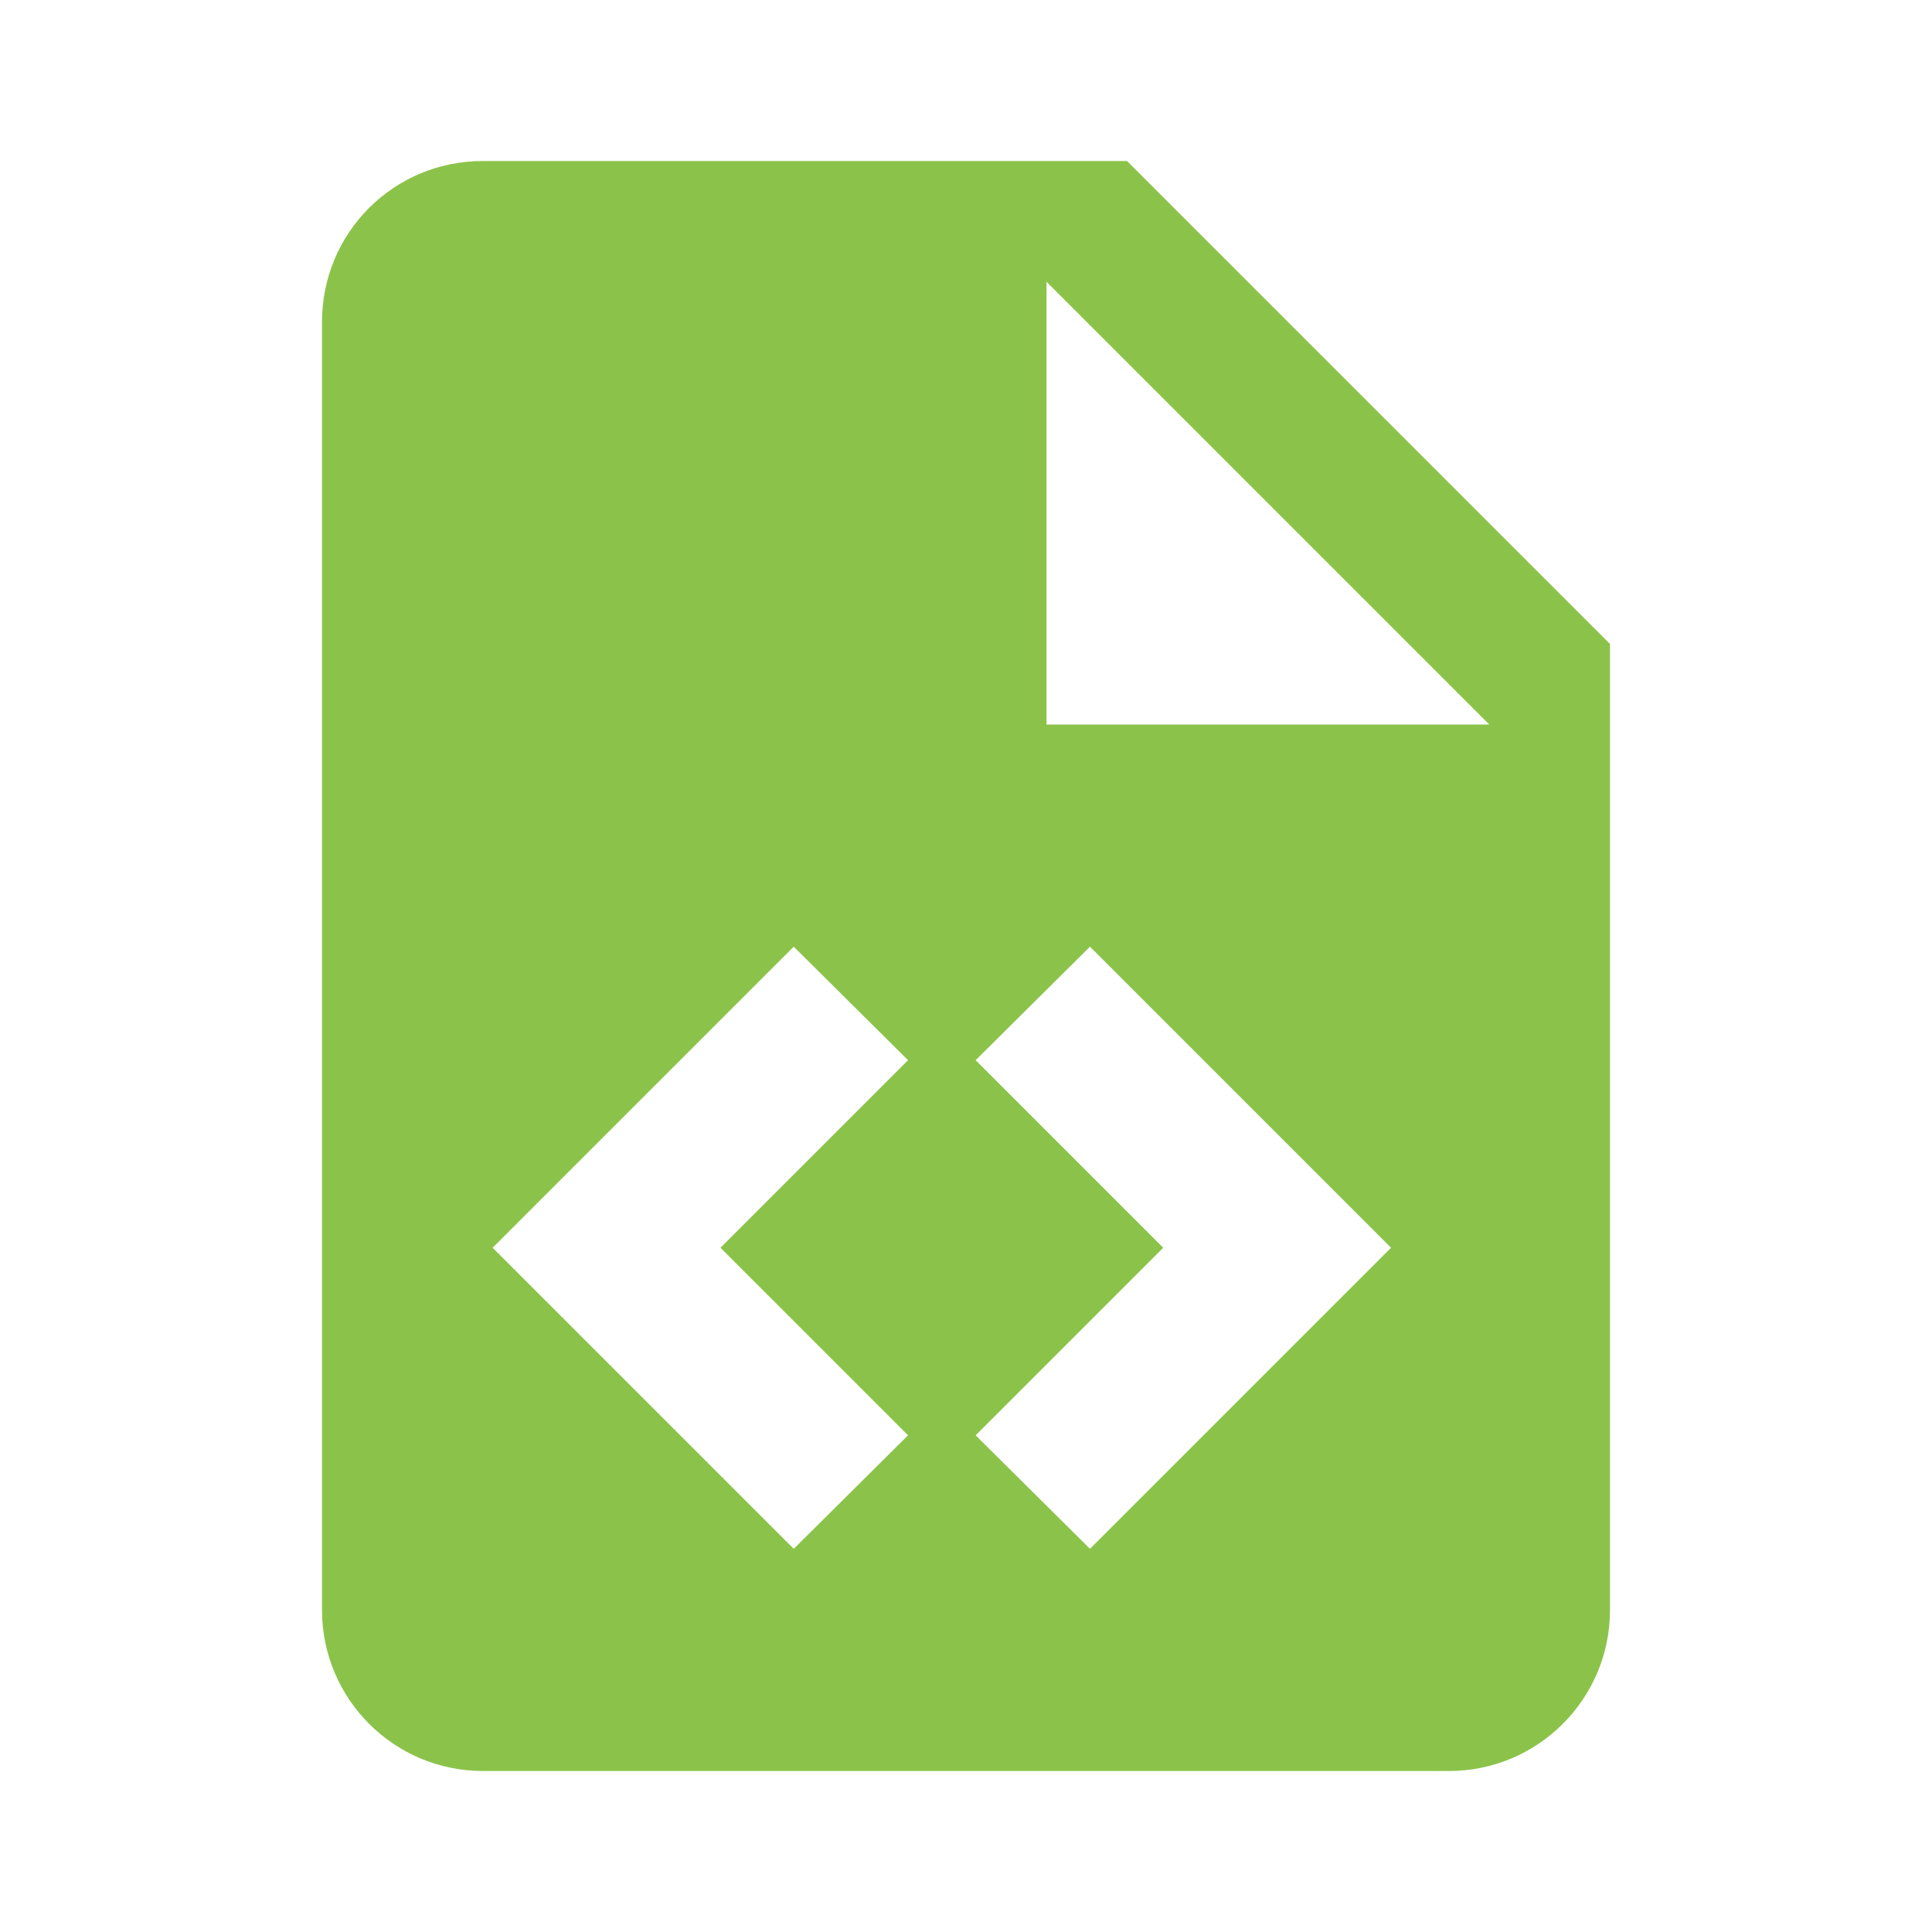
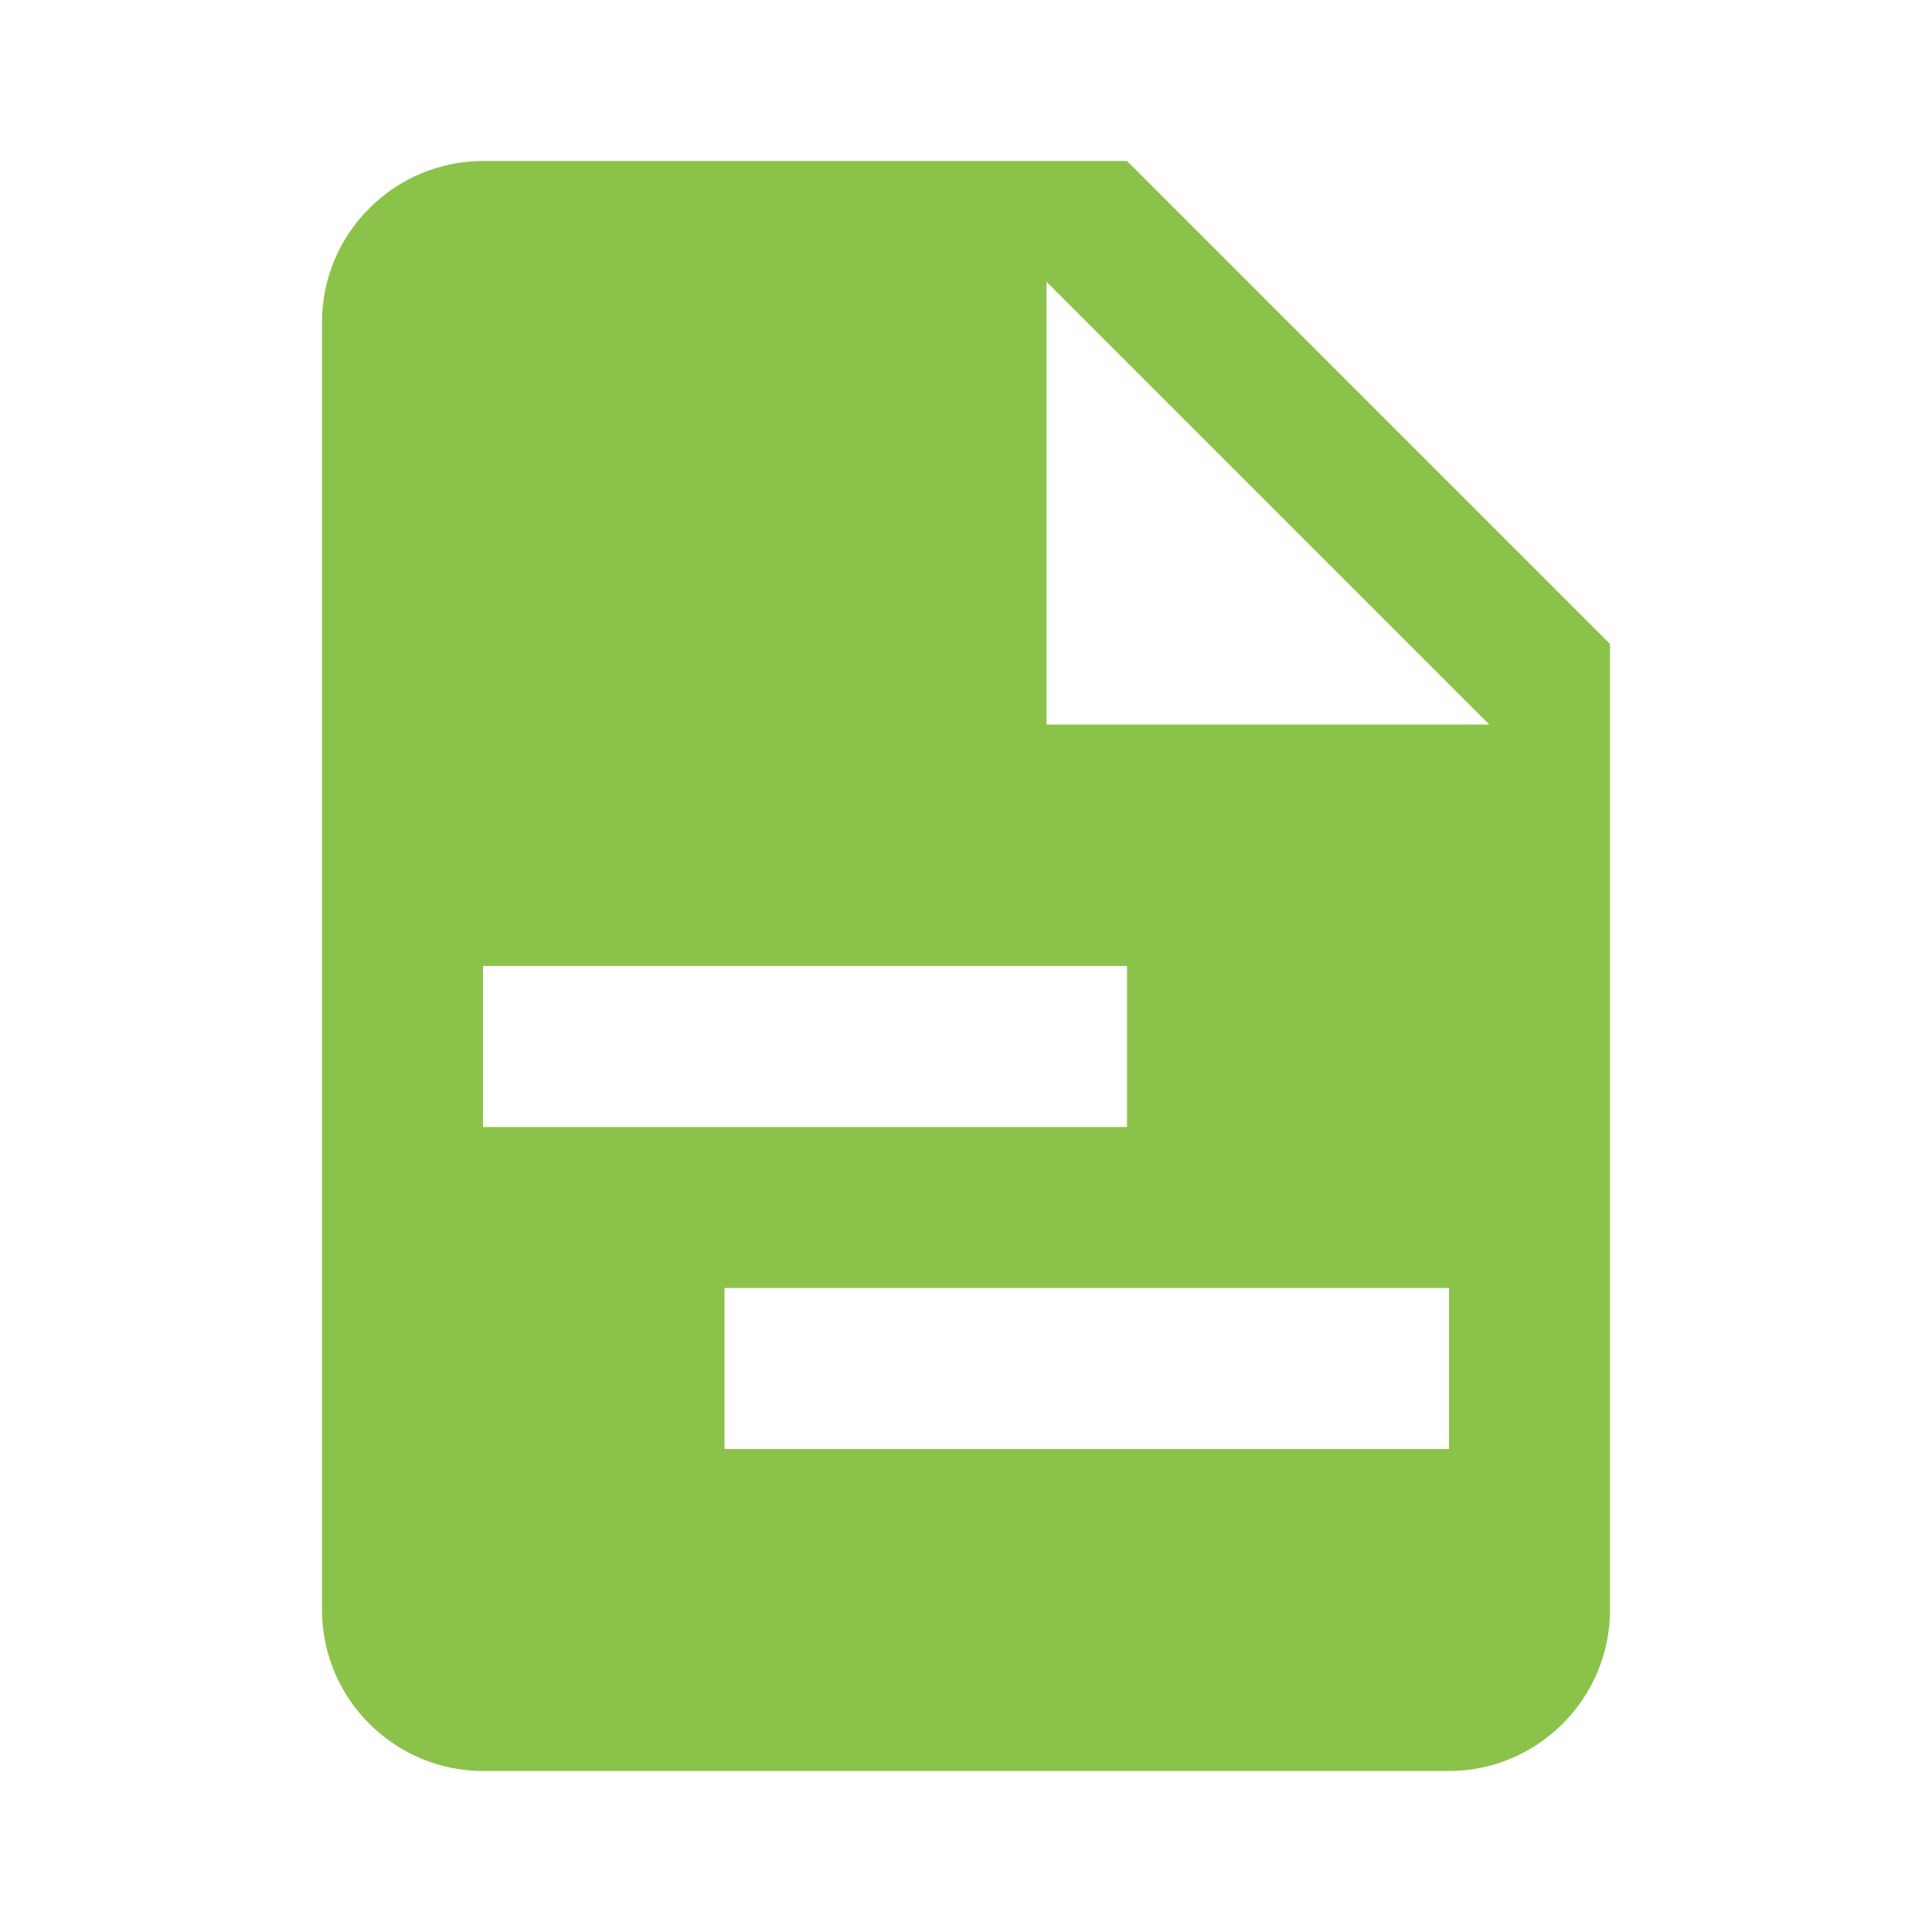
- <svg xmlns="http://www.w3.org/2000/svg" width="24" height="24" version="1.1" viewBox="0 0 24 24">
-   <path d="m13 9h5.5l-5.5-5.5v5.5m-7-7h8l6 6v12a2 2 0 0 1 -2 2h-12c-1.11 0-2-0.9-2-2v-16c0-1.11 0.89-2 2-2m0.12 13.5l3.74 3.74 1.42-1.41-2.33-2.33 2.33-2.33-1.42-1.41-3.74 3.74m11.16 0l-3.74-3.74-1.42 1.41 2.33 2.33-2.33 2.33 1.42 1.41 3.74-3.74z" fill="#8bc34a" />
+ <svg xmlns="http://www.w3.org/2000/svg" viewBox="0 0 24 24">
+   <path fill="#8bc34a" d="M13 9h5.5L13 3.5zM6 2h8l6 6v12c0 1.1-.9 2-2 2H6c-1.1 0-2-.9-2-2V4c0-1.1.9-2 2-2m12 16v-2H9v2zm-4-4v-2H6v2z" />
</svg>
